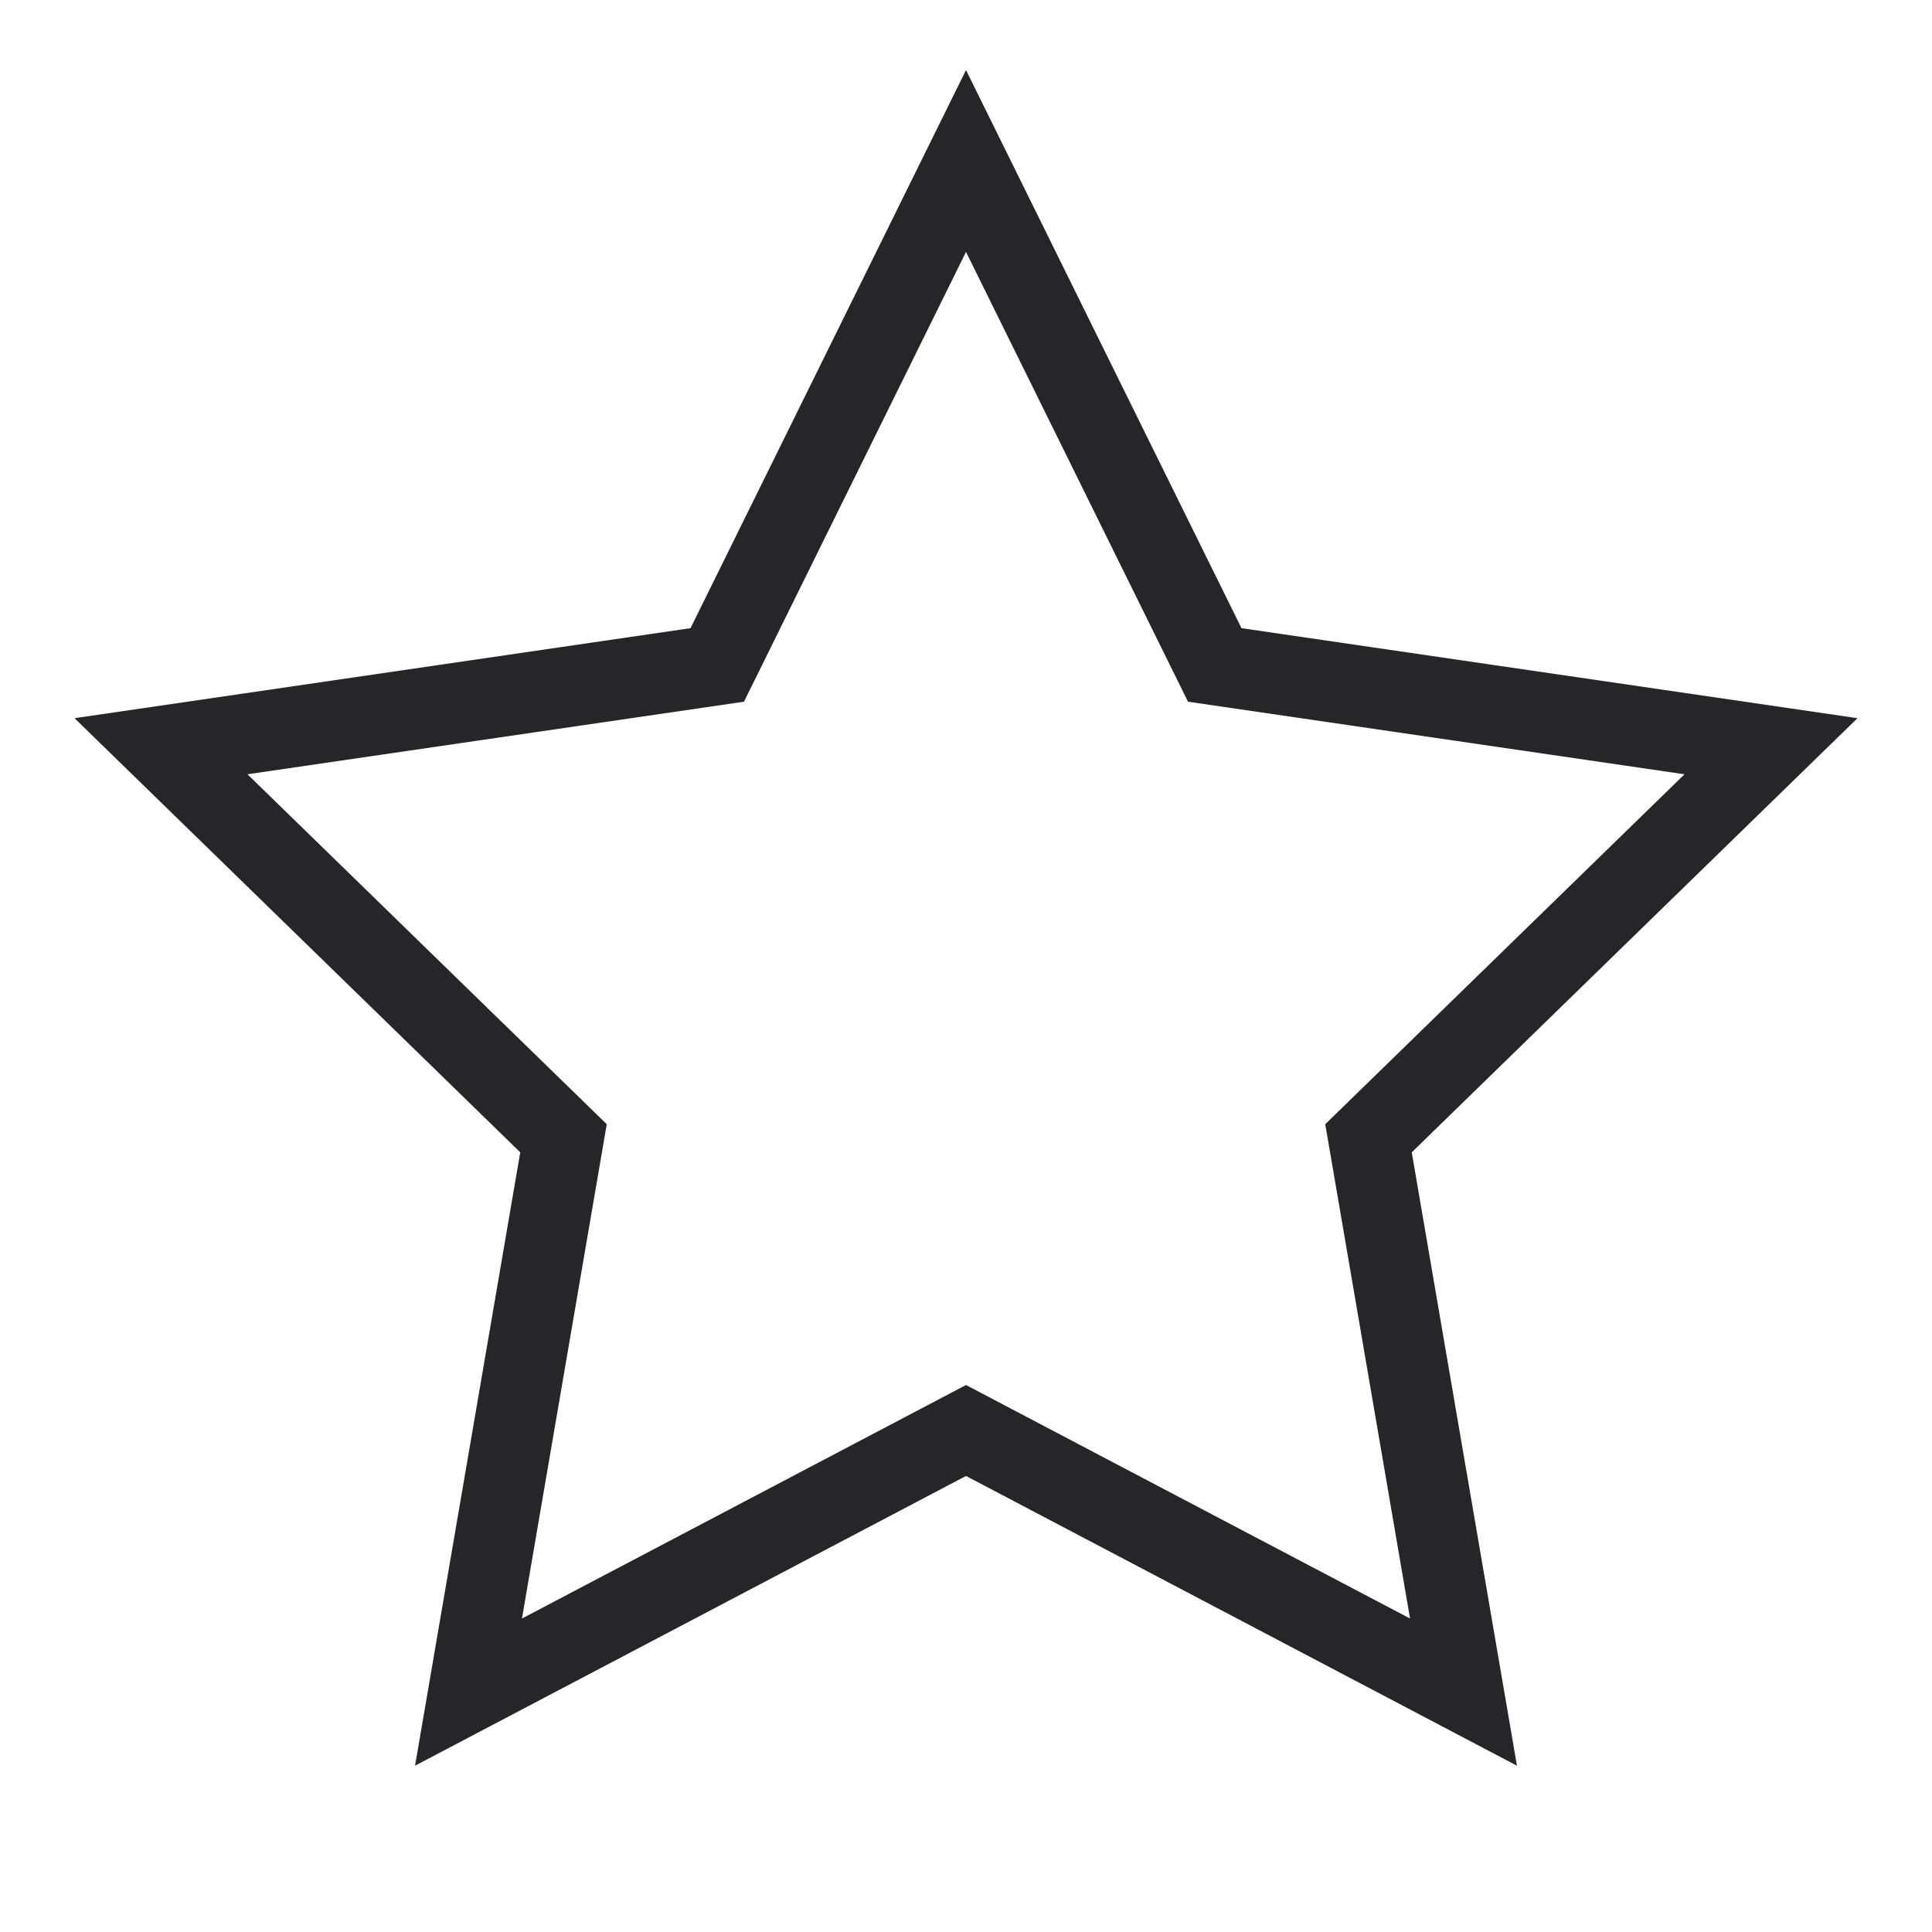
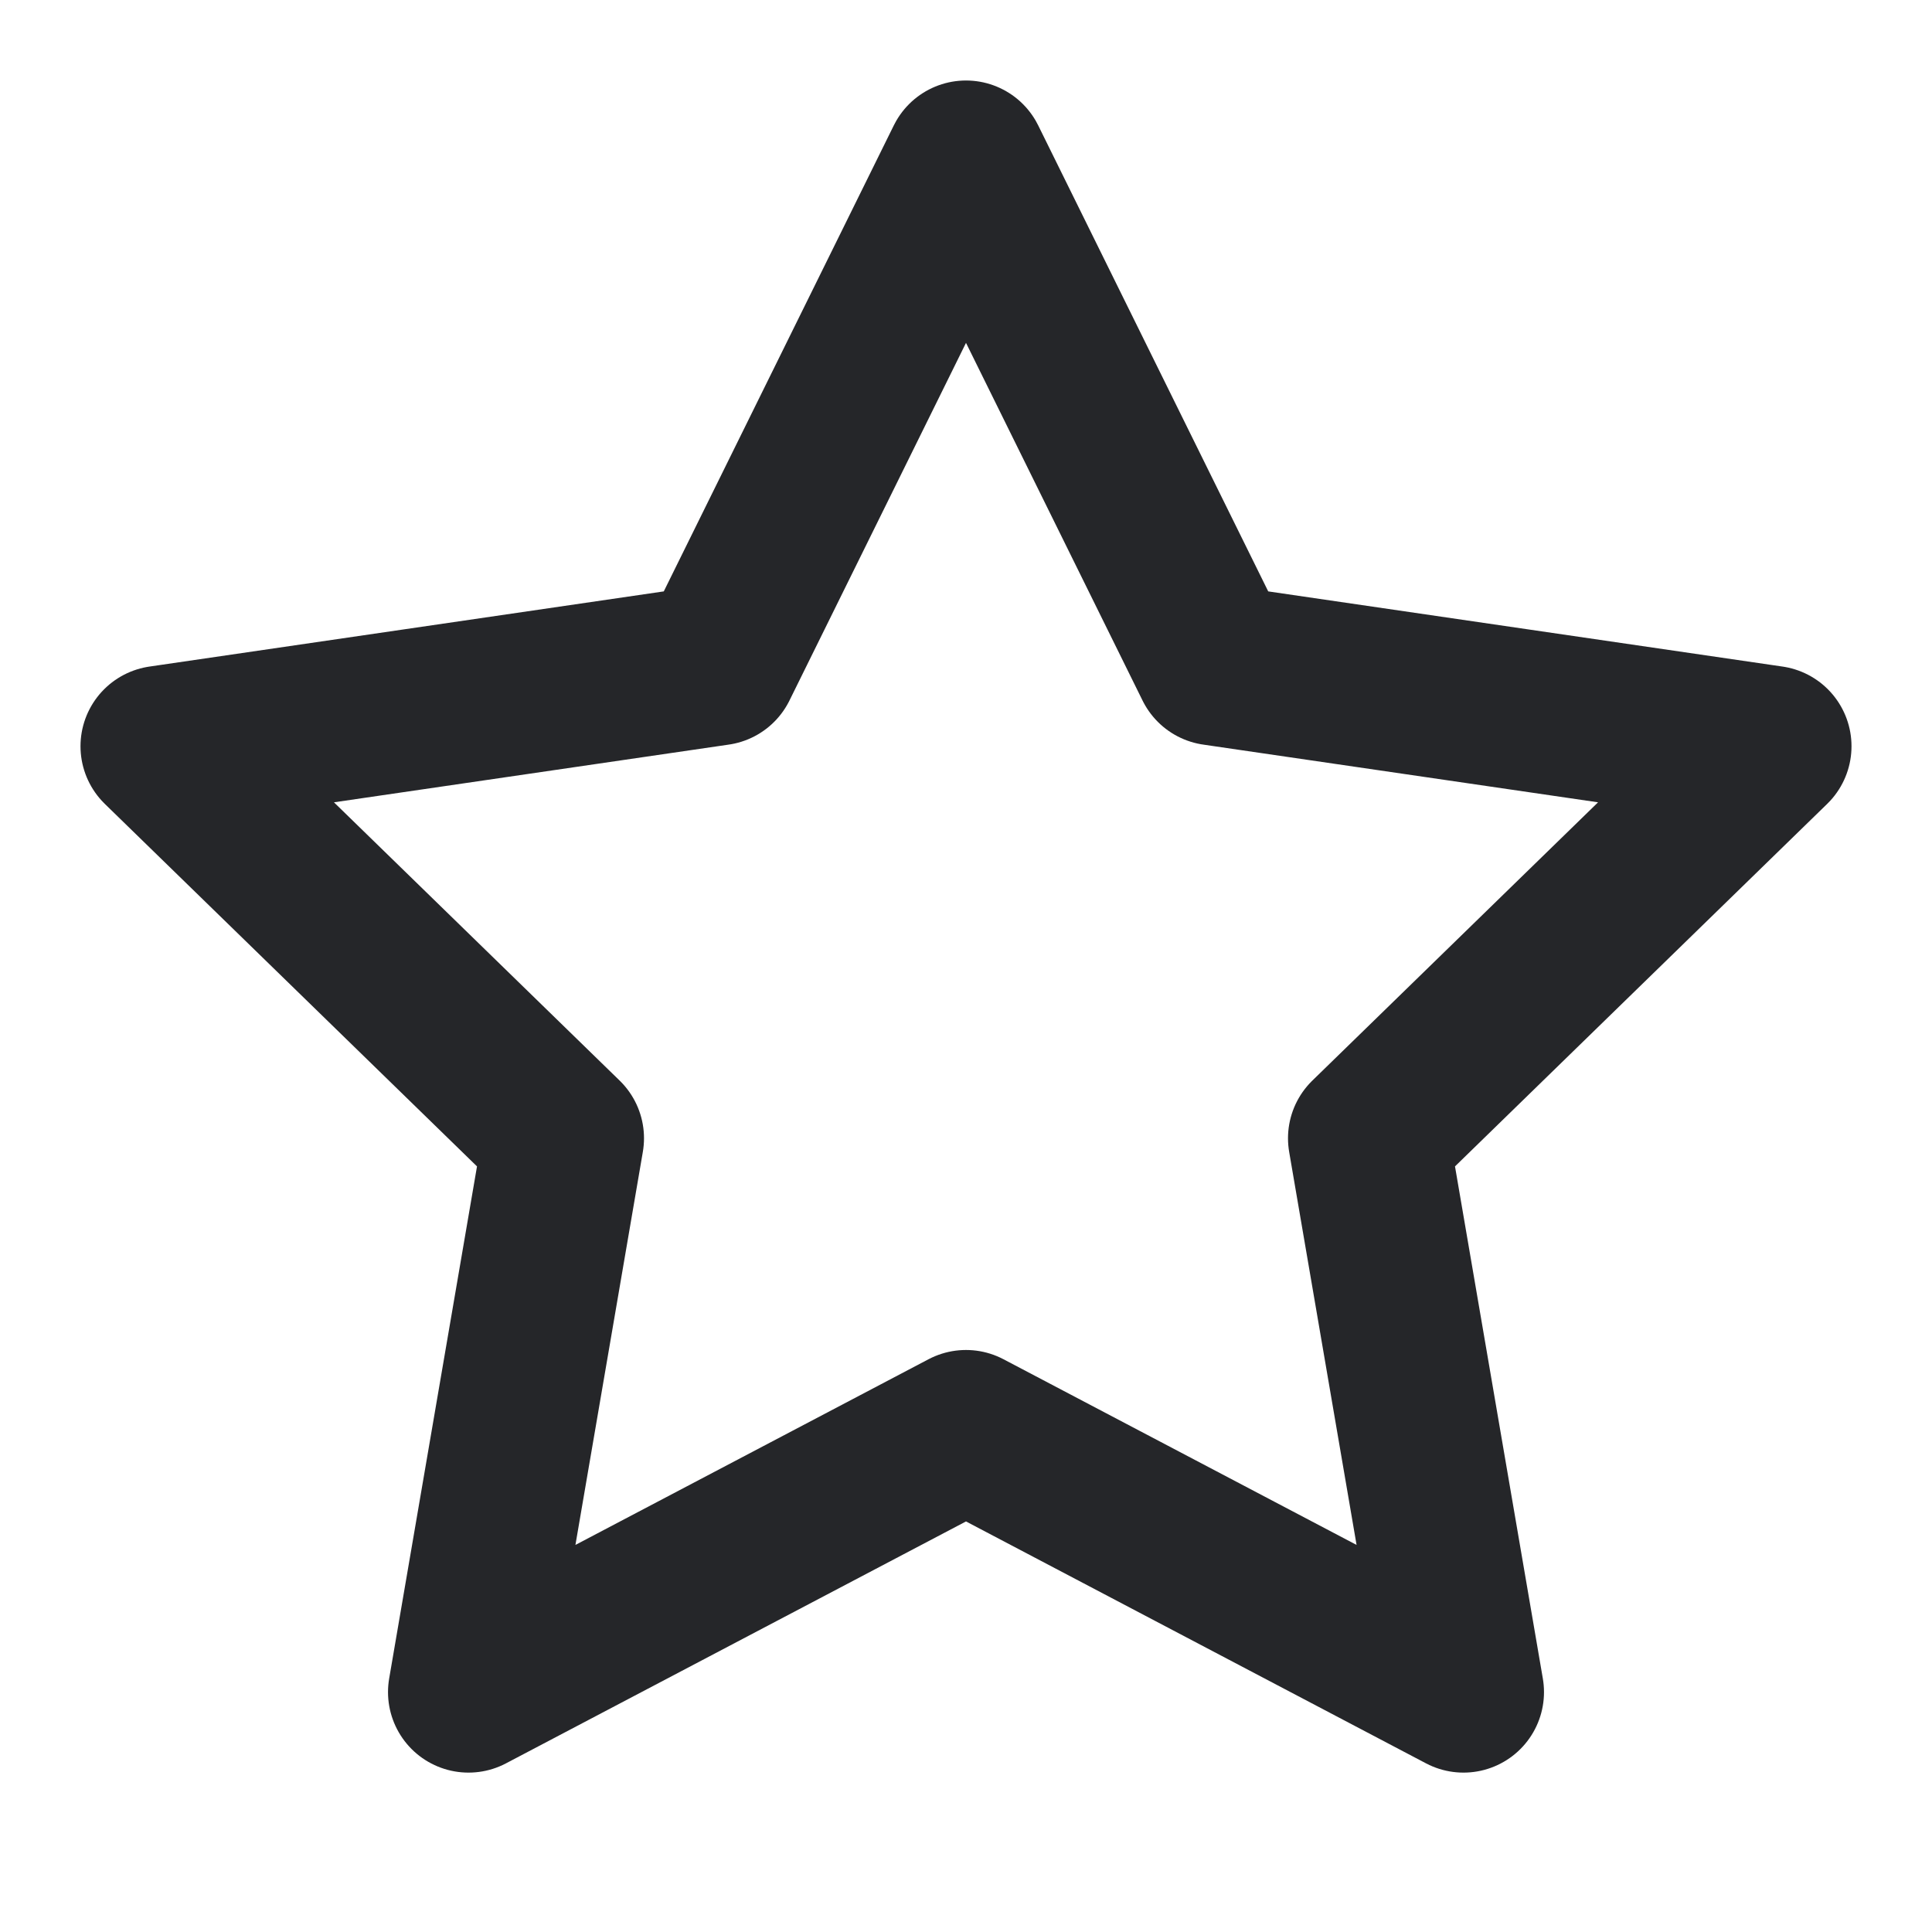
<svg xmlns="http://www.w3.org/2000/svg" width="24" height="24" viewBox="0 0 24 24" fill="none">
-   <path d="M12 2L15.09 8.26L22 9.27L17 14.14L18.18 21.02L12 17.77L5.82 21.02L7 14.14L2 9.27L8.91 8.26L12 2Z" stroke="#252629" strokeWidth="2" strokeLinecap="round" strokeLinejoin="round" />
+   <path d="M12 2L15.09 8.26L22 9.27L17 14.14L18.18 21.02L12 17.77L5.82 21.02L7 14.14L2 9.27L8.91 8.26L12 2Z" stroke="#252629" stroke-width="2" stroke-linecap="round" stroke-linejoin="round" />
</svg>
